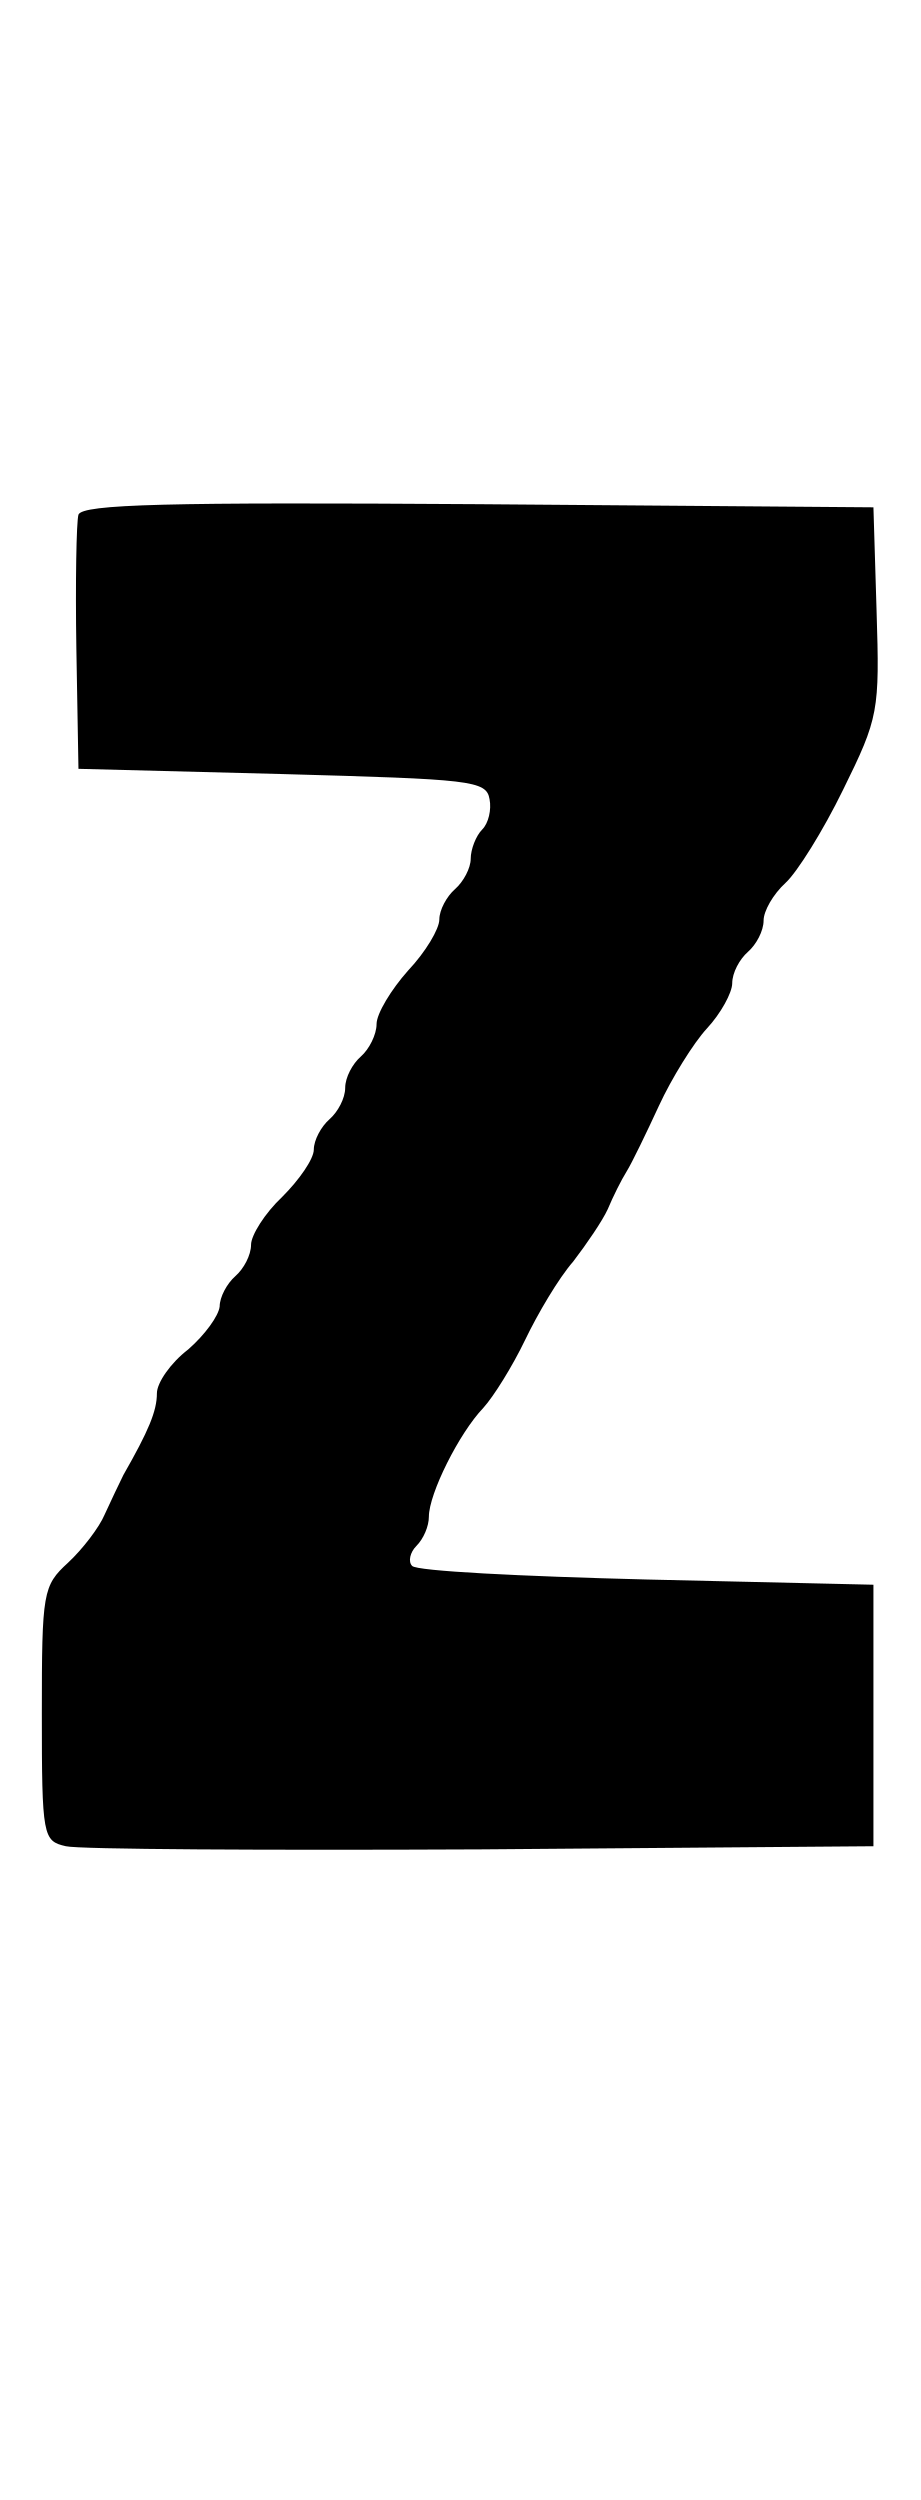
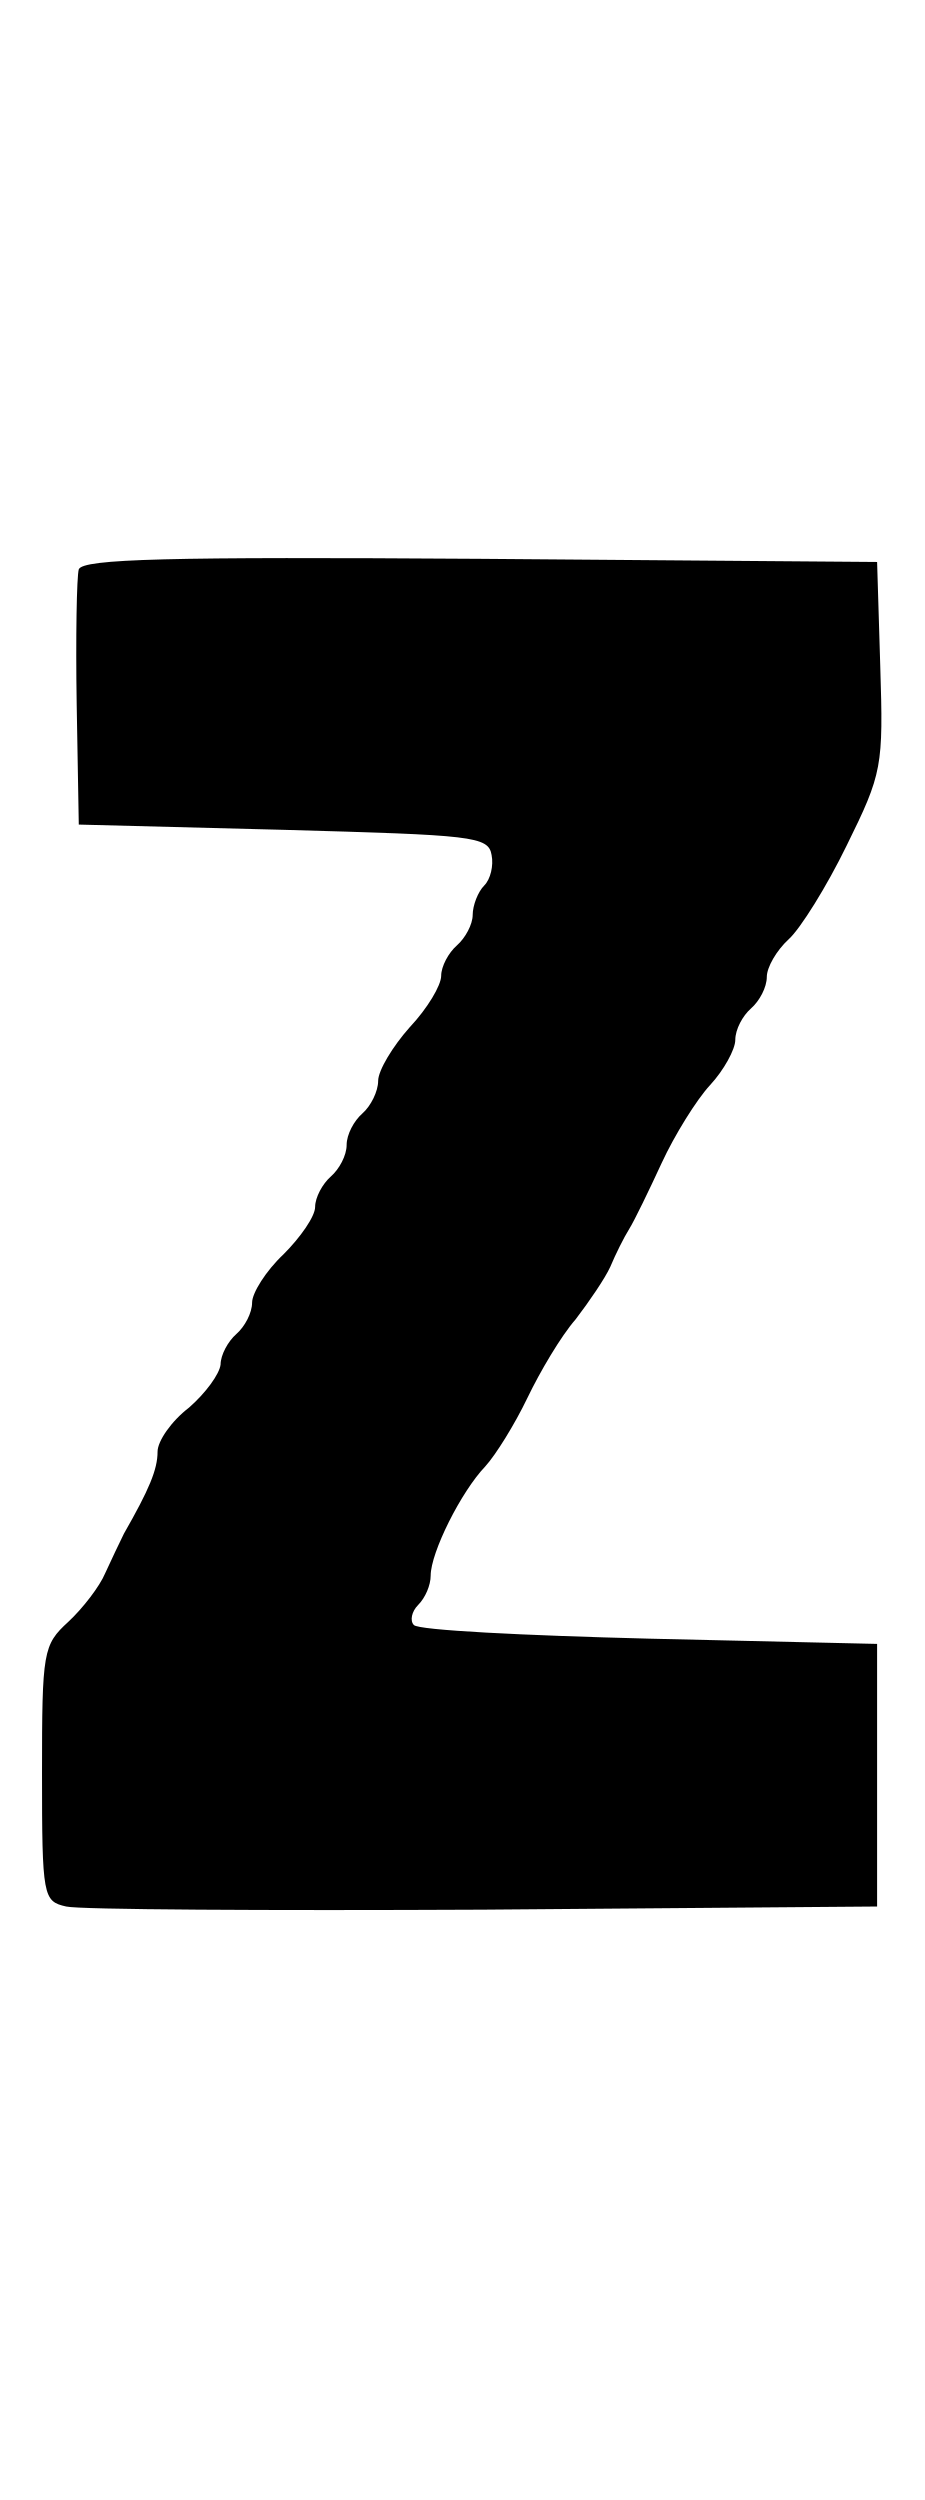
- <svg xmlns="http://www.w3.org/2000/svg" version="1.0" width="88pt" height="239pt" viewBox="0 0 88 239" preserveAspectRatio="xMidYMid meet">
-   <g transform="translate(0,239) scale(0.1,-0.1)" fill="#000000" stroke="none">
-     <path d="M75 1898 c-2 -7 -3 -65 -2 -128 l2 -115 195 -5 c180 -5 195 -6 198 -24 2 -10 -1 -23 -7 -29 -6 -6 -11 -19 -11 -28 0 -9 -7 -22 -15 -29 -8 -7 -15 -20 -15 -29 0 -9 -13 -31 -30 -49 -16 -18 -30 -41 -30 -51 0 -10 -7 -24 -15 -31 -8 -7 -15 -20 -15 -30 0 -10 -7 -23 -15 -30 -8 -7 -15 -20 -15 -29 0 -9 -14 -29 -30 -45 -17 -16 -30 -37 -30 -46 0 -10 -7 -23 -15 -30 -8 -7 -15 -20 -15 -29 -1 -9 -14 -27 -30 -41 -17 -13 -30 -32 -30 -42 0 -17 -8 -36 -32 -78 -4 -8 -12 -25 -18 -38 -5 -12 -21 -33 -35 -46 -24 -22 -25 -28 -25 -144 0 -118 1 -122 23 -127 12 -3 191 -4 397 -3 l375 3 0 125 0 125 -217 5 c-119 3 -220 8 -224 13 -4 4 -2 13 4 19 7 7 12 19 12 28 0 22 29 80 52 104 10 11 28 40 40 65 12 25 32 59 46 75 13 17 28 39 33 50 5 12 13 28 18 36 5 8 19 37 31 63 12 26 33 60 46 74 13 14 24 34 24 43 0 10 7 23 15 30 8 7 15 20 15 30 0 9 9 25 21 36 11 10 36 50 55 89 34 69 35 75 32 171 l-3 99 -378 3 c-297 2 -378 0 -382 -10z" />
+ <svg xmlns="http://www.w3.org/2000/svg" version="1.0" width="88pt" height="238pt" viewBox="0 0 88 238" preserveAspectRatio="xMidYMid meet">
+   <g transform="translate(0,238) scale(0.1,-0.1)" fill="#000000" stroke="none">
+     <path d="M75 1838 c-2 -7 -3 -65 -2 -128 l2 -115 195 -5 c180 -5 195 -6 198 -24 2 -10 -1 -23 -7 -29 -6 -6 -11 -19 -11 -28 0 -9 -7 -22 -15 -29 -8 -7 -15 -20 -15 -29 0 -9 -13 -31 -30 -49 -16 -18 -30 -41 -30 -51 0 -10 -7 -24 -15 -31 -8 -7 -15 -20 -15 -30 0 -10 -7 -23 -15 -30 -8 -7 -15 -20 -15 -29 0 -9 -14 -29 -30 -45 -17 -16 -30 -37 -30 -46 0 -10 -7 -23 -15 -30 -8 -7 -15 -20 -15 -29 -1 -9 -14 -27 -30 -41 -17 -13 -30 -32 -30 -42 0 -17 -8 -36 -32 -78 -4 -8 -12 -25 -18 -38 -5 -12 -21 -33 -35 -46 -24 -22 -25 -28 -25 -144 0 -118 1 -122 23 -127 12 -3 191 -4 397 -3 l375 3 0 125 0 125 -217 5 c-119 3 -220 8 -224 13 -4 4 -2 13 4 19 7 7 12 19 12 28 0 22 29 80 52 104 10 11 28 40 40 65 12 25 32 59 46 75 13 17 28 39 33 50 5 12 13 28 18 36 5 8 19 37 31 63 12 26 33 60 46 74 13 14 24 34 24 43 0 10 7 23 15 30 8 7 15 20 15 30 0 9 9 25 21 36 11 10 36 50 55 89 34 69 35 75 32 171 l-3 99 -378 3 c-297 2 -378 0 -382 -10z" />
  </g>
</svg>
